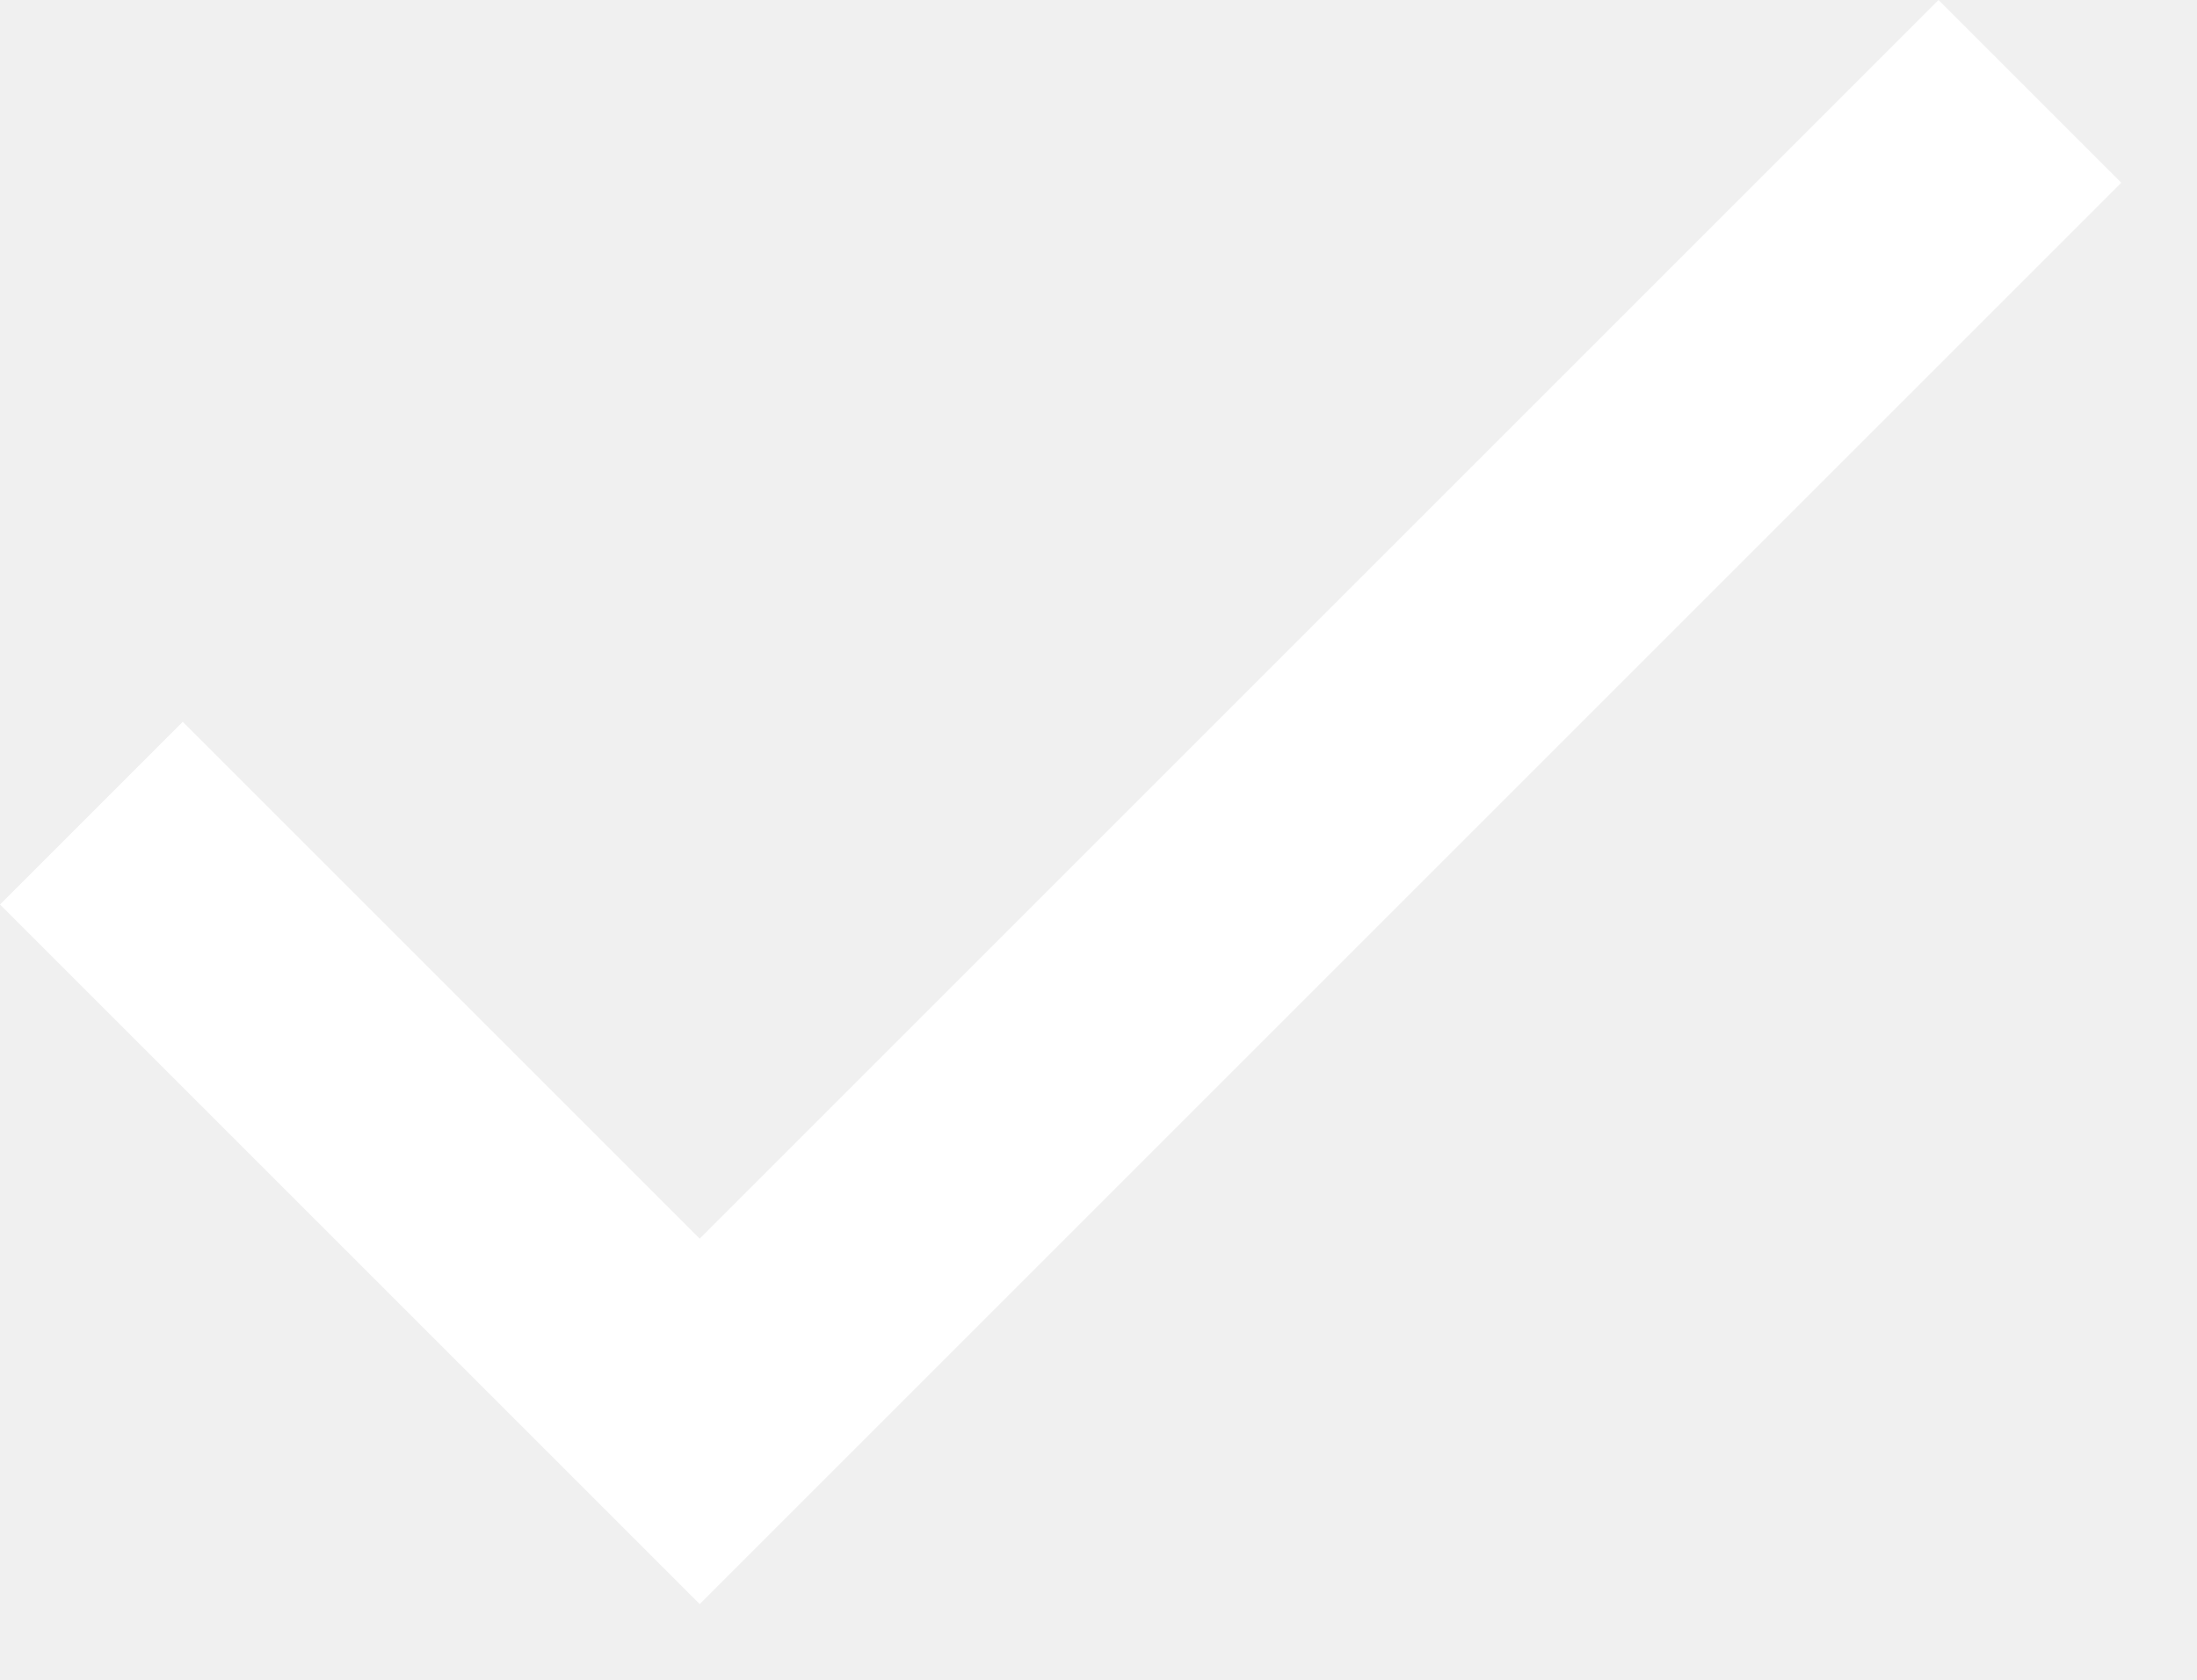
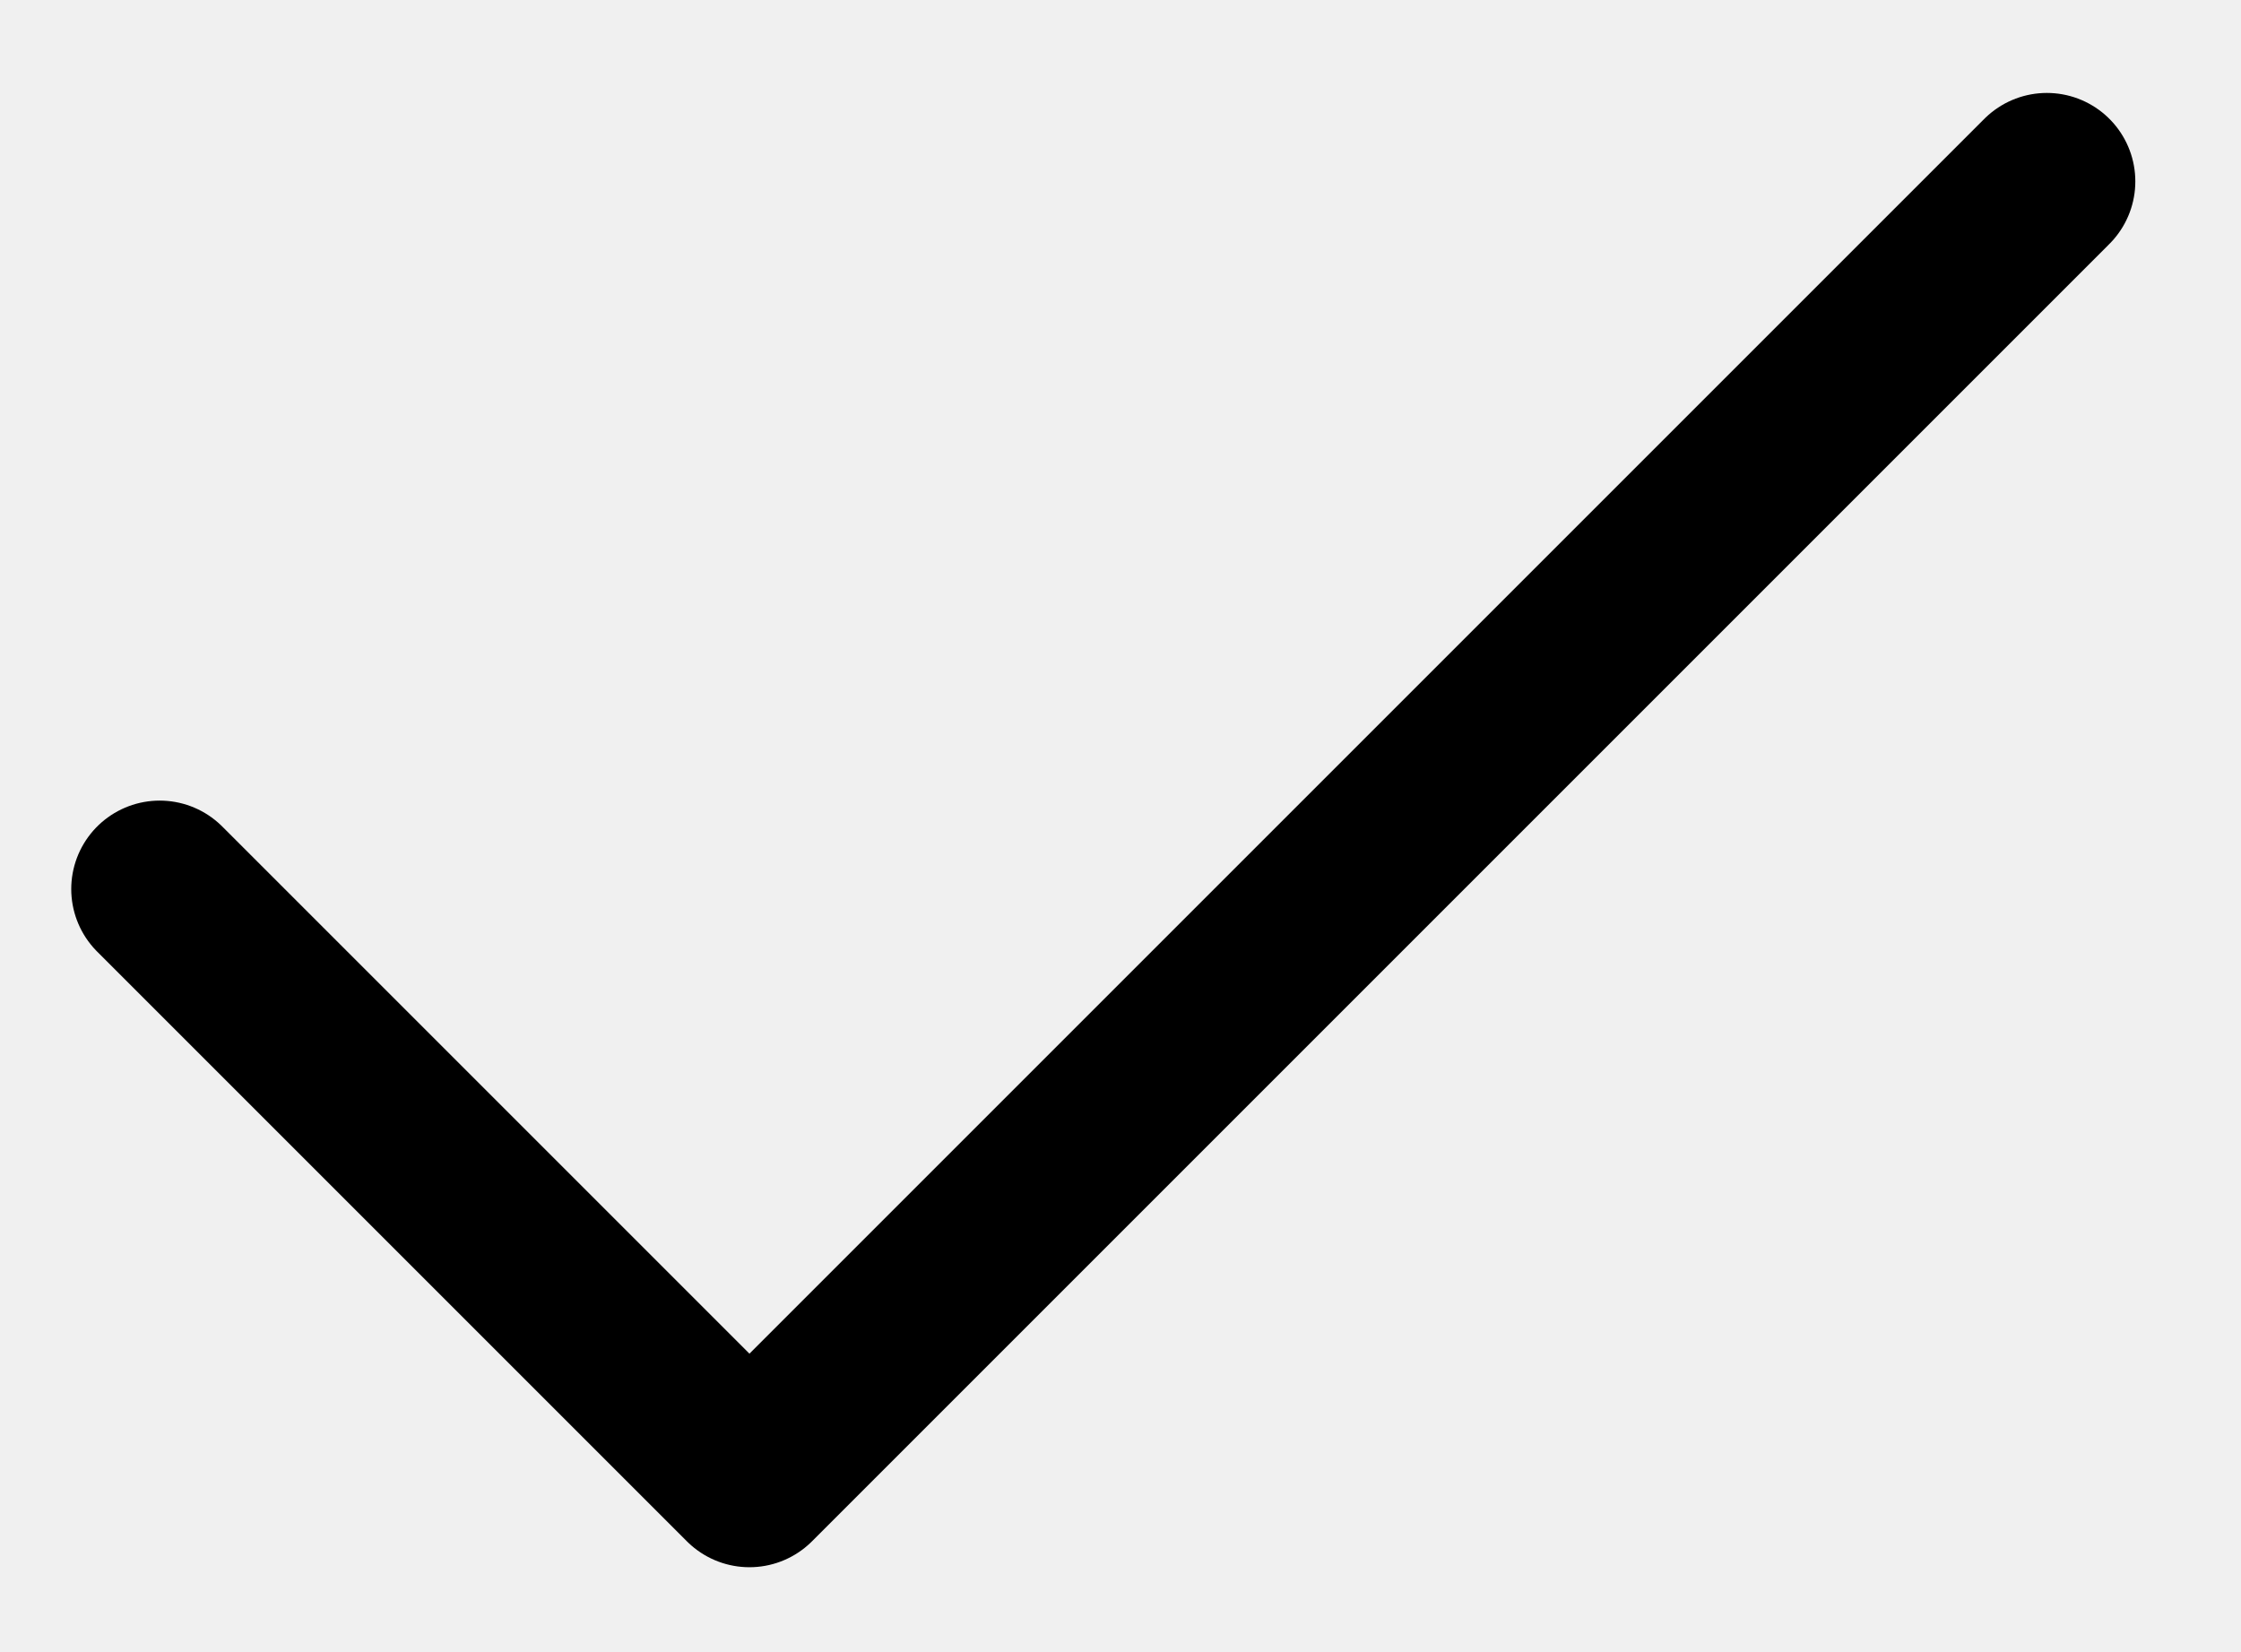
- <svg xmlns="http://www.w3.org/2000/svg" width="17" height="13" viewBox="0 0 17 13" fill="#222222">
-   <path d="M5.414 9.586L1.414 5.586L0 7L5.414 12.414L16.414 1.414L15 1.33514e-05L5.414 9.586Z" fill="#ffffff" />
+ <svg xmlns="http://www.w3.org/2000/svg" width="19" height="14" viewBox="0 0 19 14" fill="none">
+   <path d="M17.354 1.538L6.354 12.538L1.354 7.538" stroke="black" stroke-width="1.5" stroke-linecap="round" stroke-linejoin="round" />
</svg>
